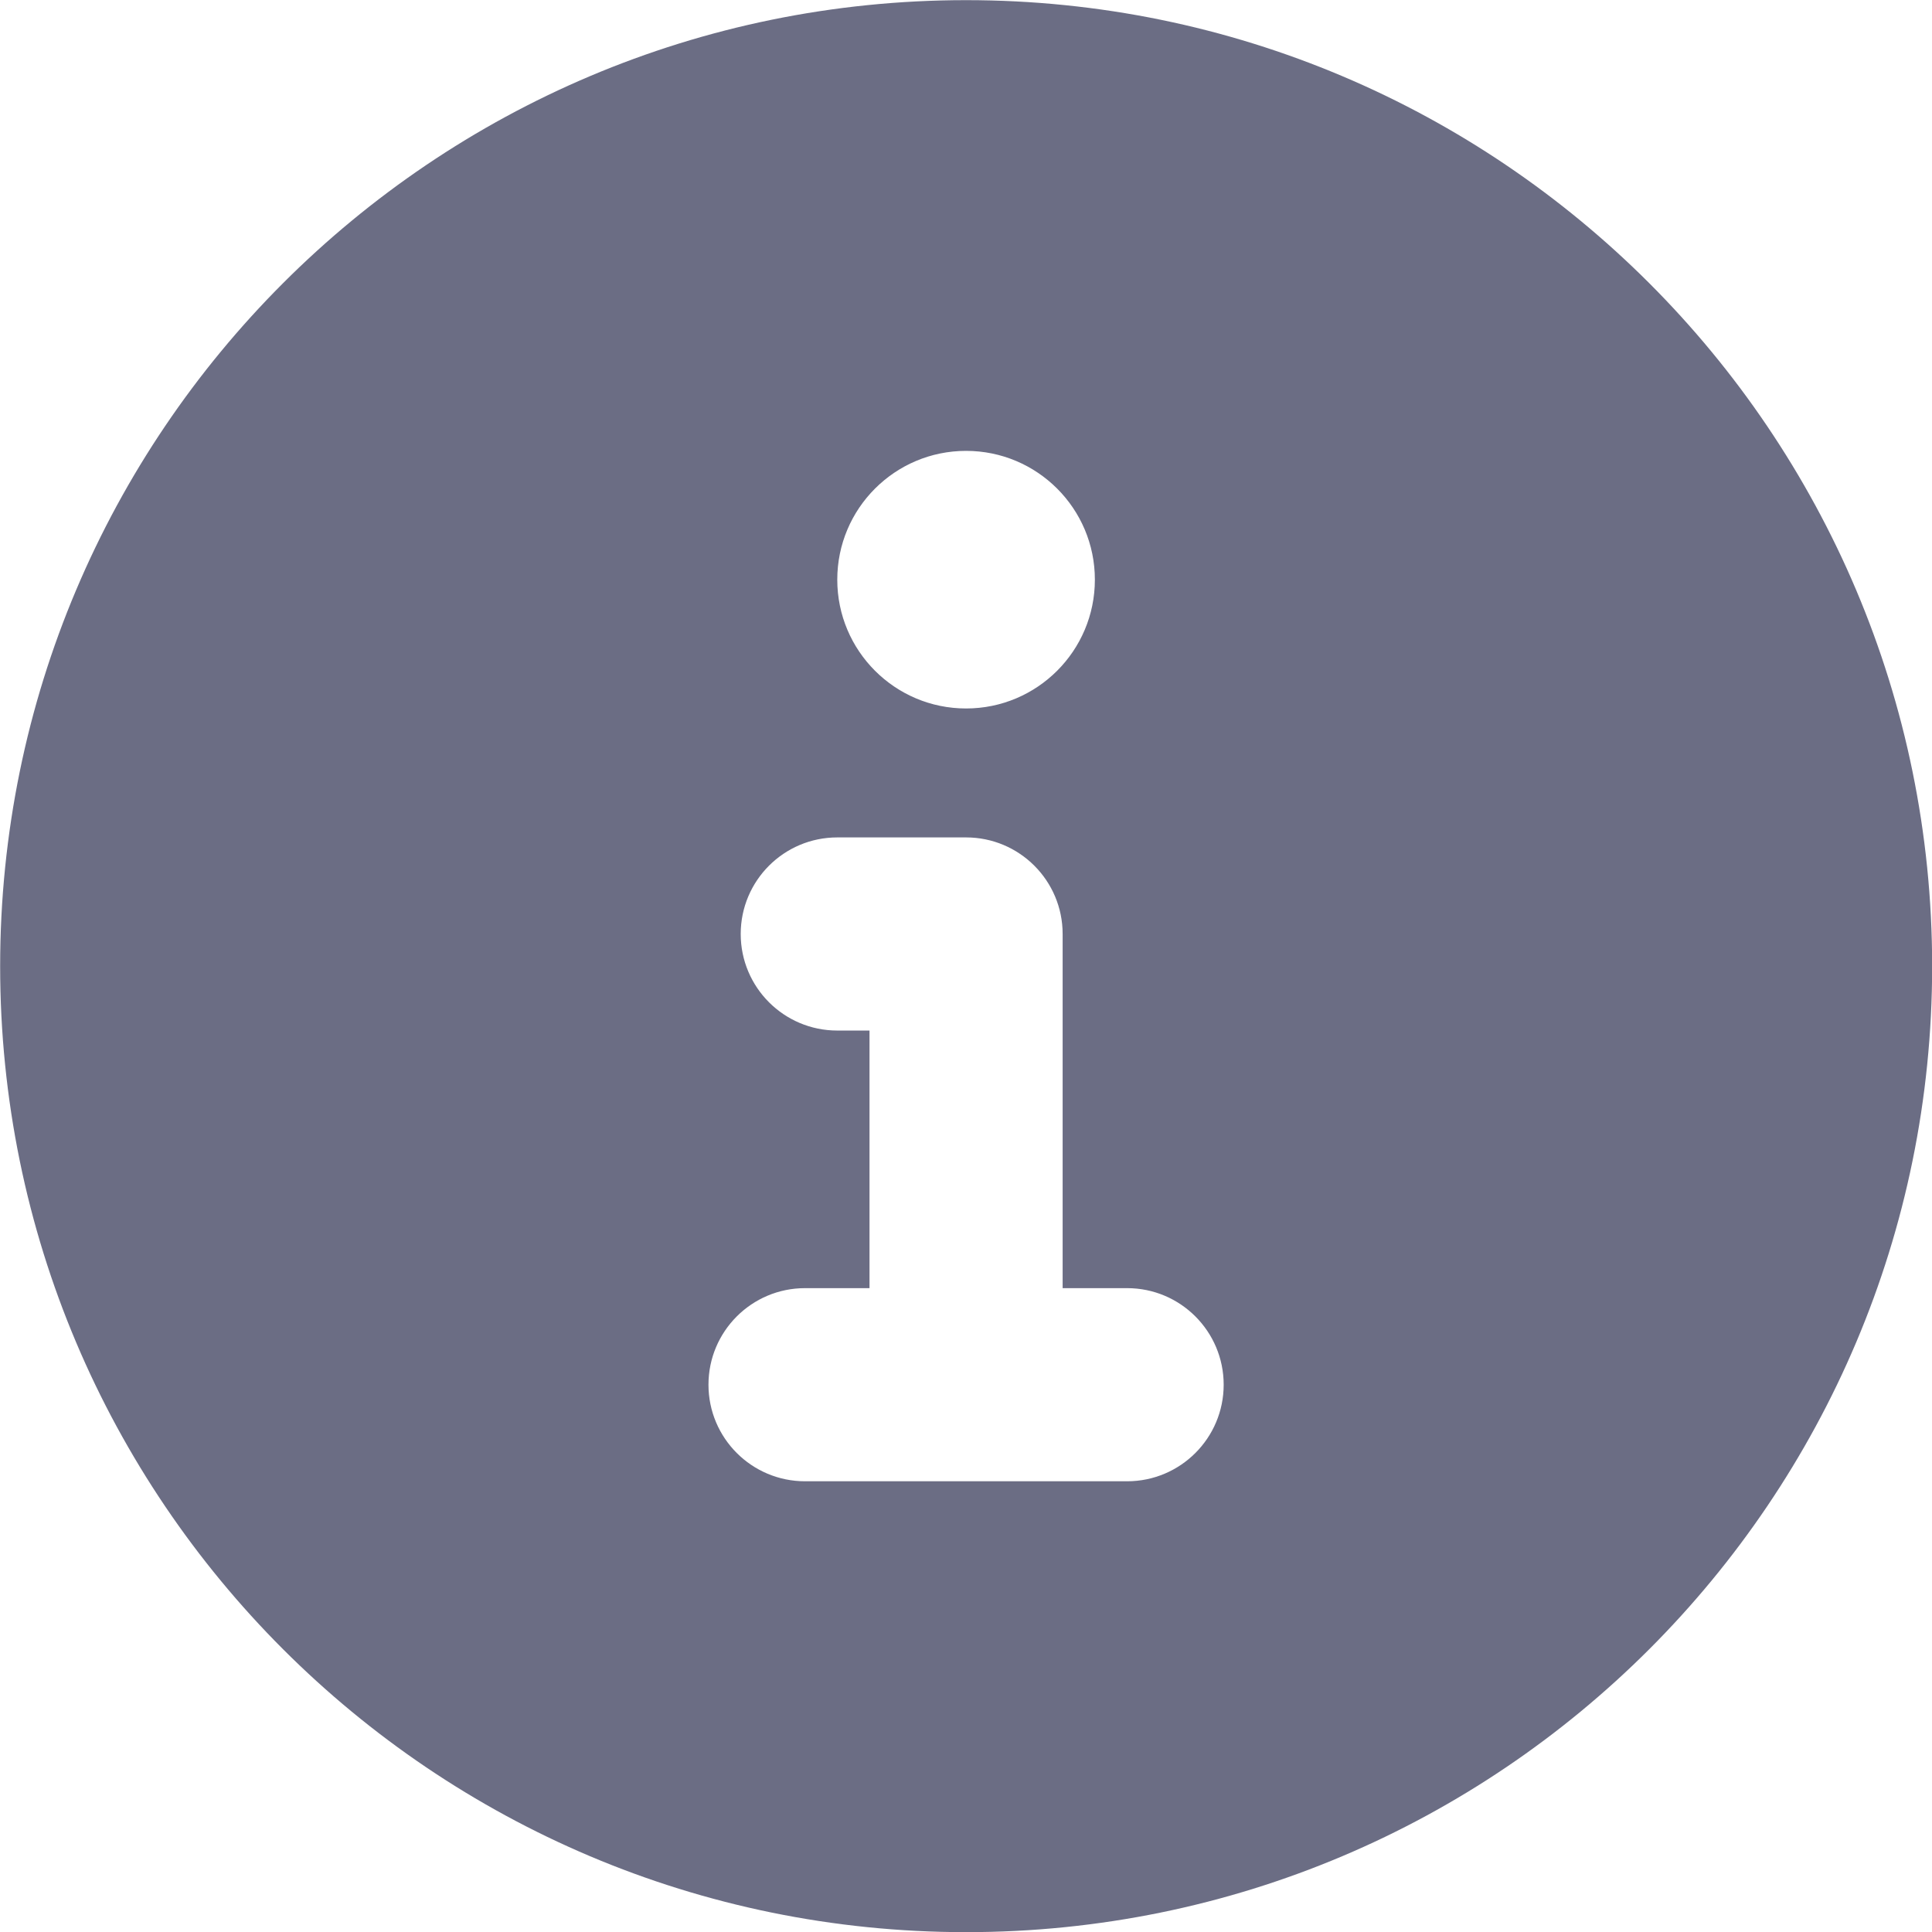
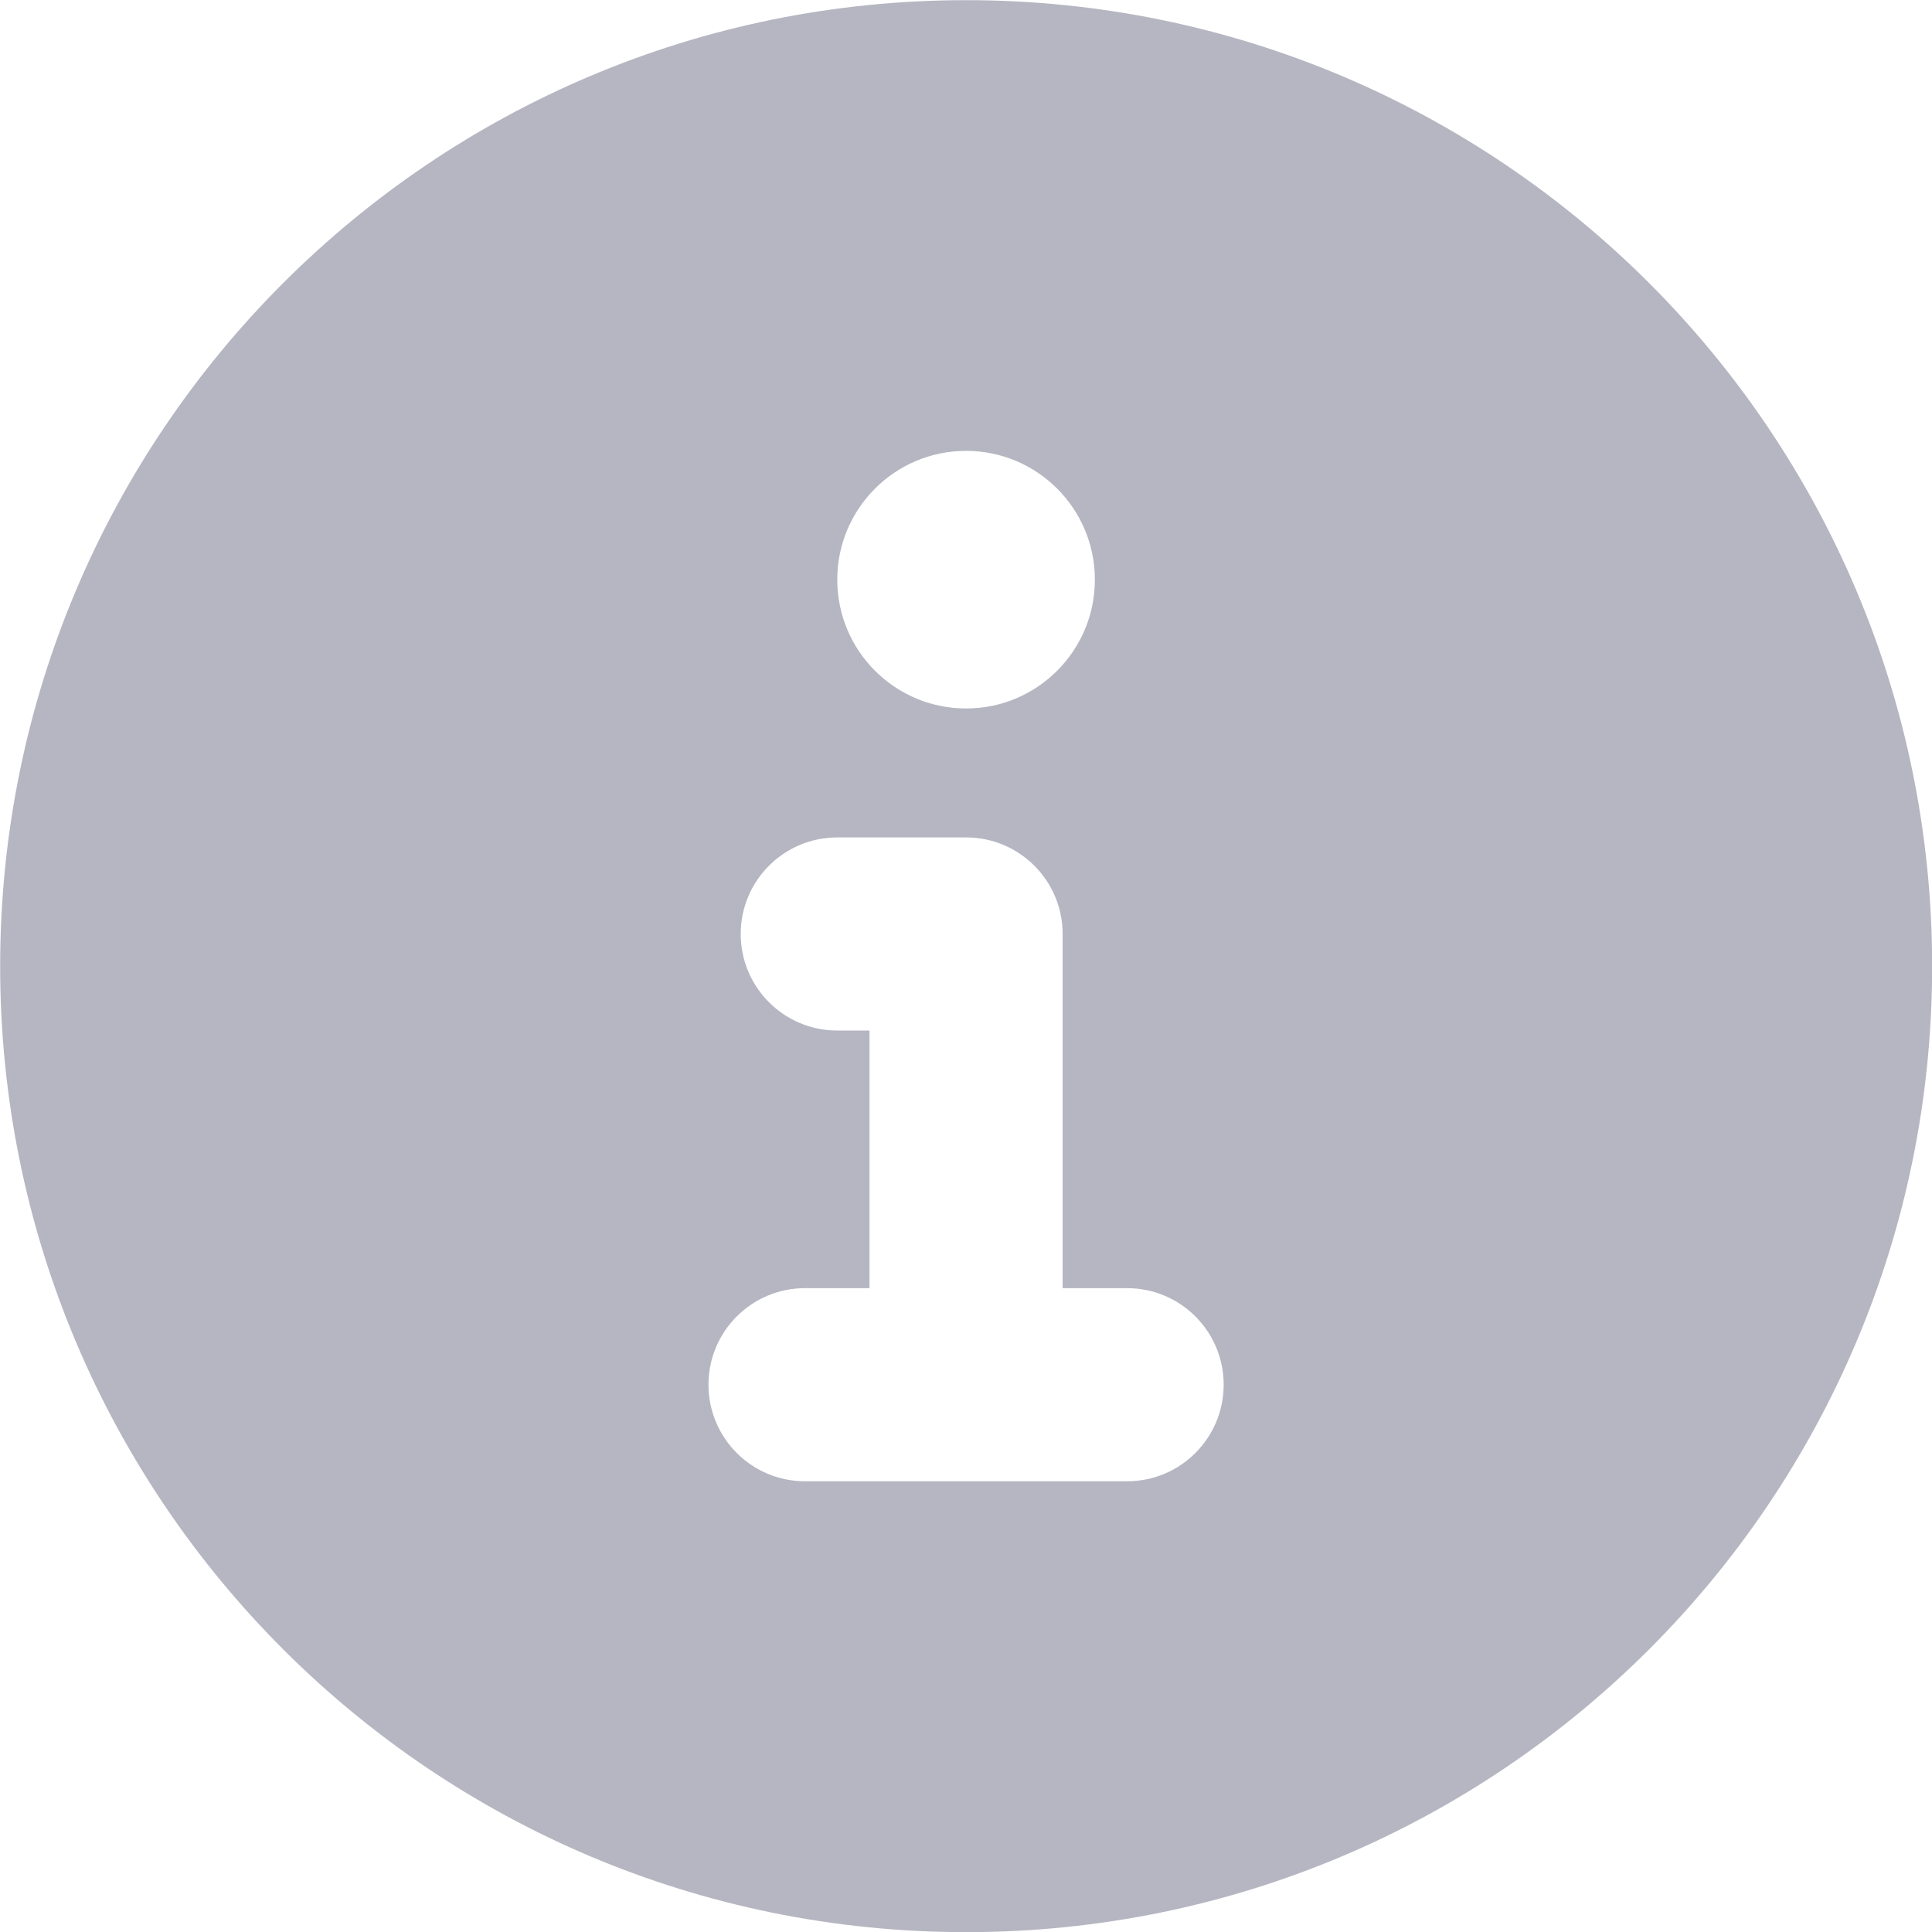
<svg xmlns="http://www.w3.org/2000/svg" height="13.125" viewBox="0 0 13.125 13.125" width="13.125">
-   <path d="m-7-11.812a6.563 6.563 0 0 0 -6.562 6.562 6.562 6.562 0 0 0 6.562 6.563 6.562 6.562 0 0 0 6.563-6.563 6.563 6.563 0 0 0 -6.563-6.562zm0 3.062a.875.875 0 0 1 .875.875.875.875 0 0 1 -.875.875.875.875 0 0 1 -.875-.875.875.875 0 0 1 .875-.875zm1.094 7h-2.188a.656.656 0 0 1 -.656-.656.656.656 0 0 1 .656-.656h.438v-1.75h-.219a.656.656 0 0 1 -.656-.656.656.656 0 0 1 .656-.656h.875a.656.656 0 0 1 .656.656v2.406h.438a.656.656 0 0 1 .656.656.656.656 0 0 1 -.656.656z" fill="#6b6d84" transform="translate(13.563 11.813)" />
+   <path opacity="0.5" d="m-7-11.812a6.563 6.563 0 0 0 -6.562 6.562 6.562 6.562 0 0 0 6.562 6.563 6.562 6.562 0 0 0 6.563-6.563 6.563 6.563 0 0 0 -6.563-6.562zm0 3.062a.875.875 0 0 1 .875.875.875.875 0 0 1 -.875.875.875.875 0 0 1 -.875-.875.875.875 0 0 1 .875-.875zm1.094 7h-2.188a.656.656 0 0 1 -.656-.656.656.656 0 0 1 .656-.656h.438v-1.75h-.219a.656.656 0 0 1 -.656-.656.656.656 0 0 1 .656-.656h.875a.656.656 0 0 1 .656.656v2.406h.438a.656.656 0 0 1 .656.656.656.656 0 0 1 -.656.656z" fill="#6b6d84" transform="translate(13.563 11.813)" />
</svg>
